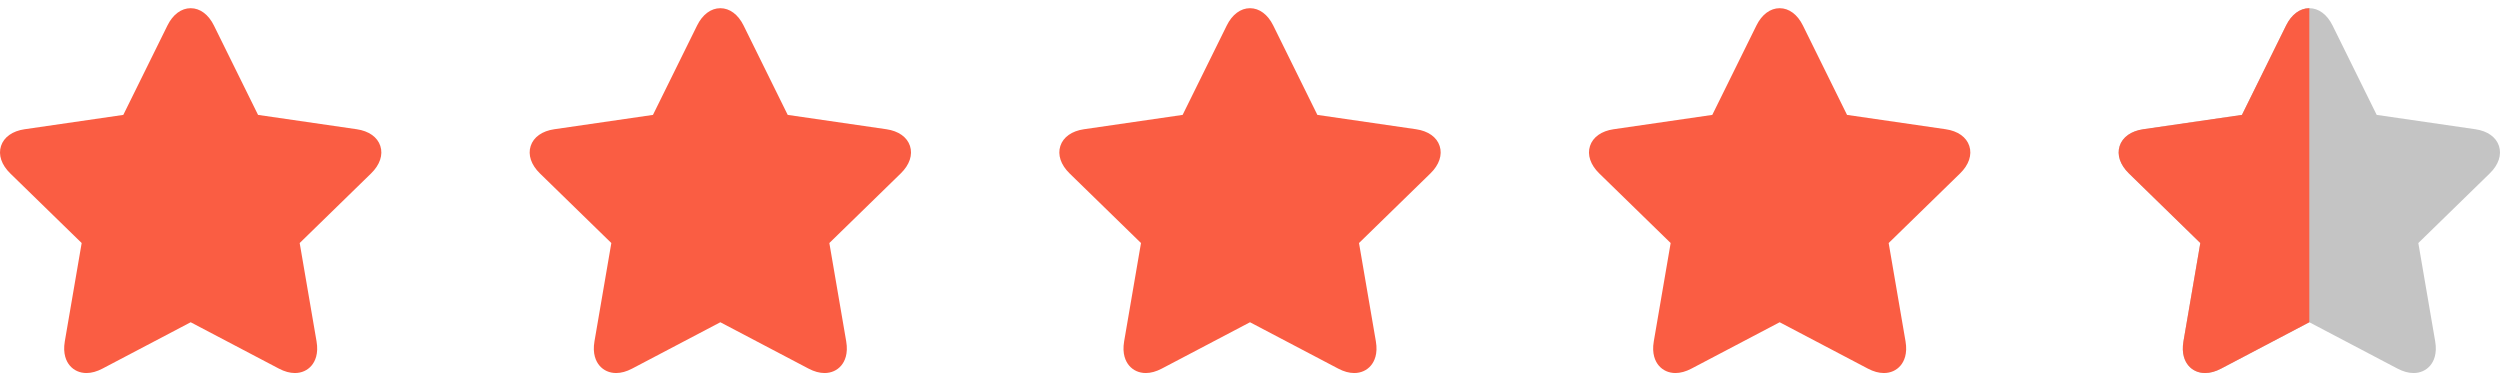
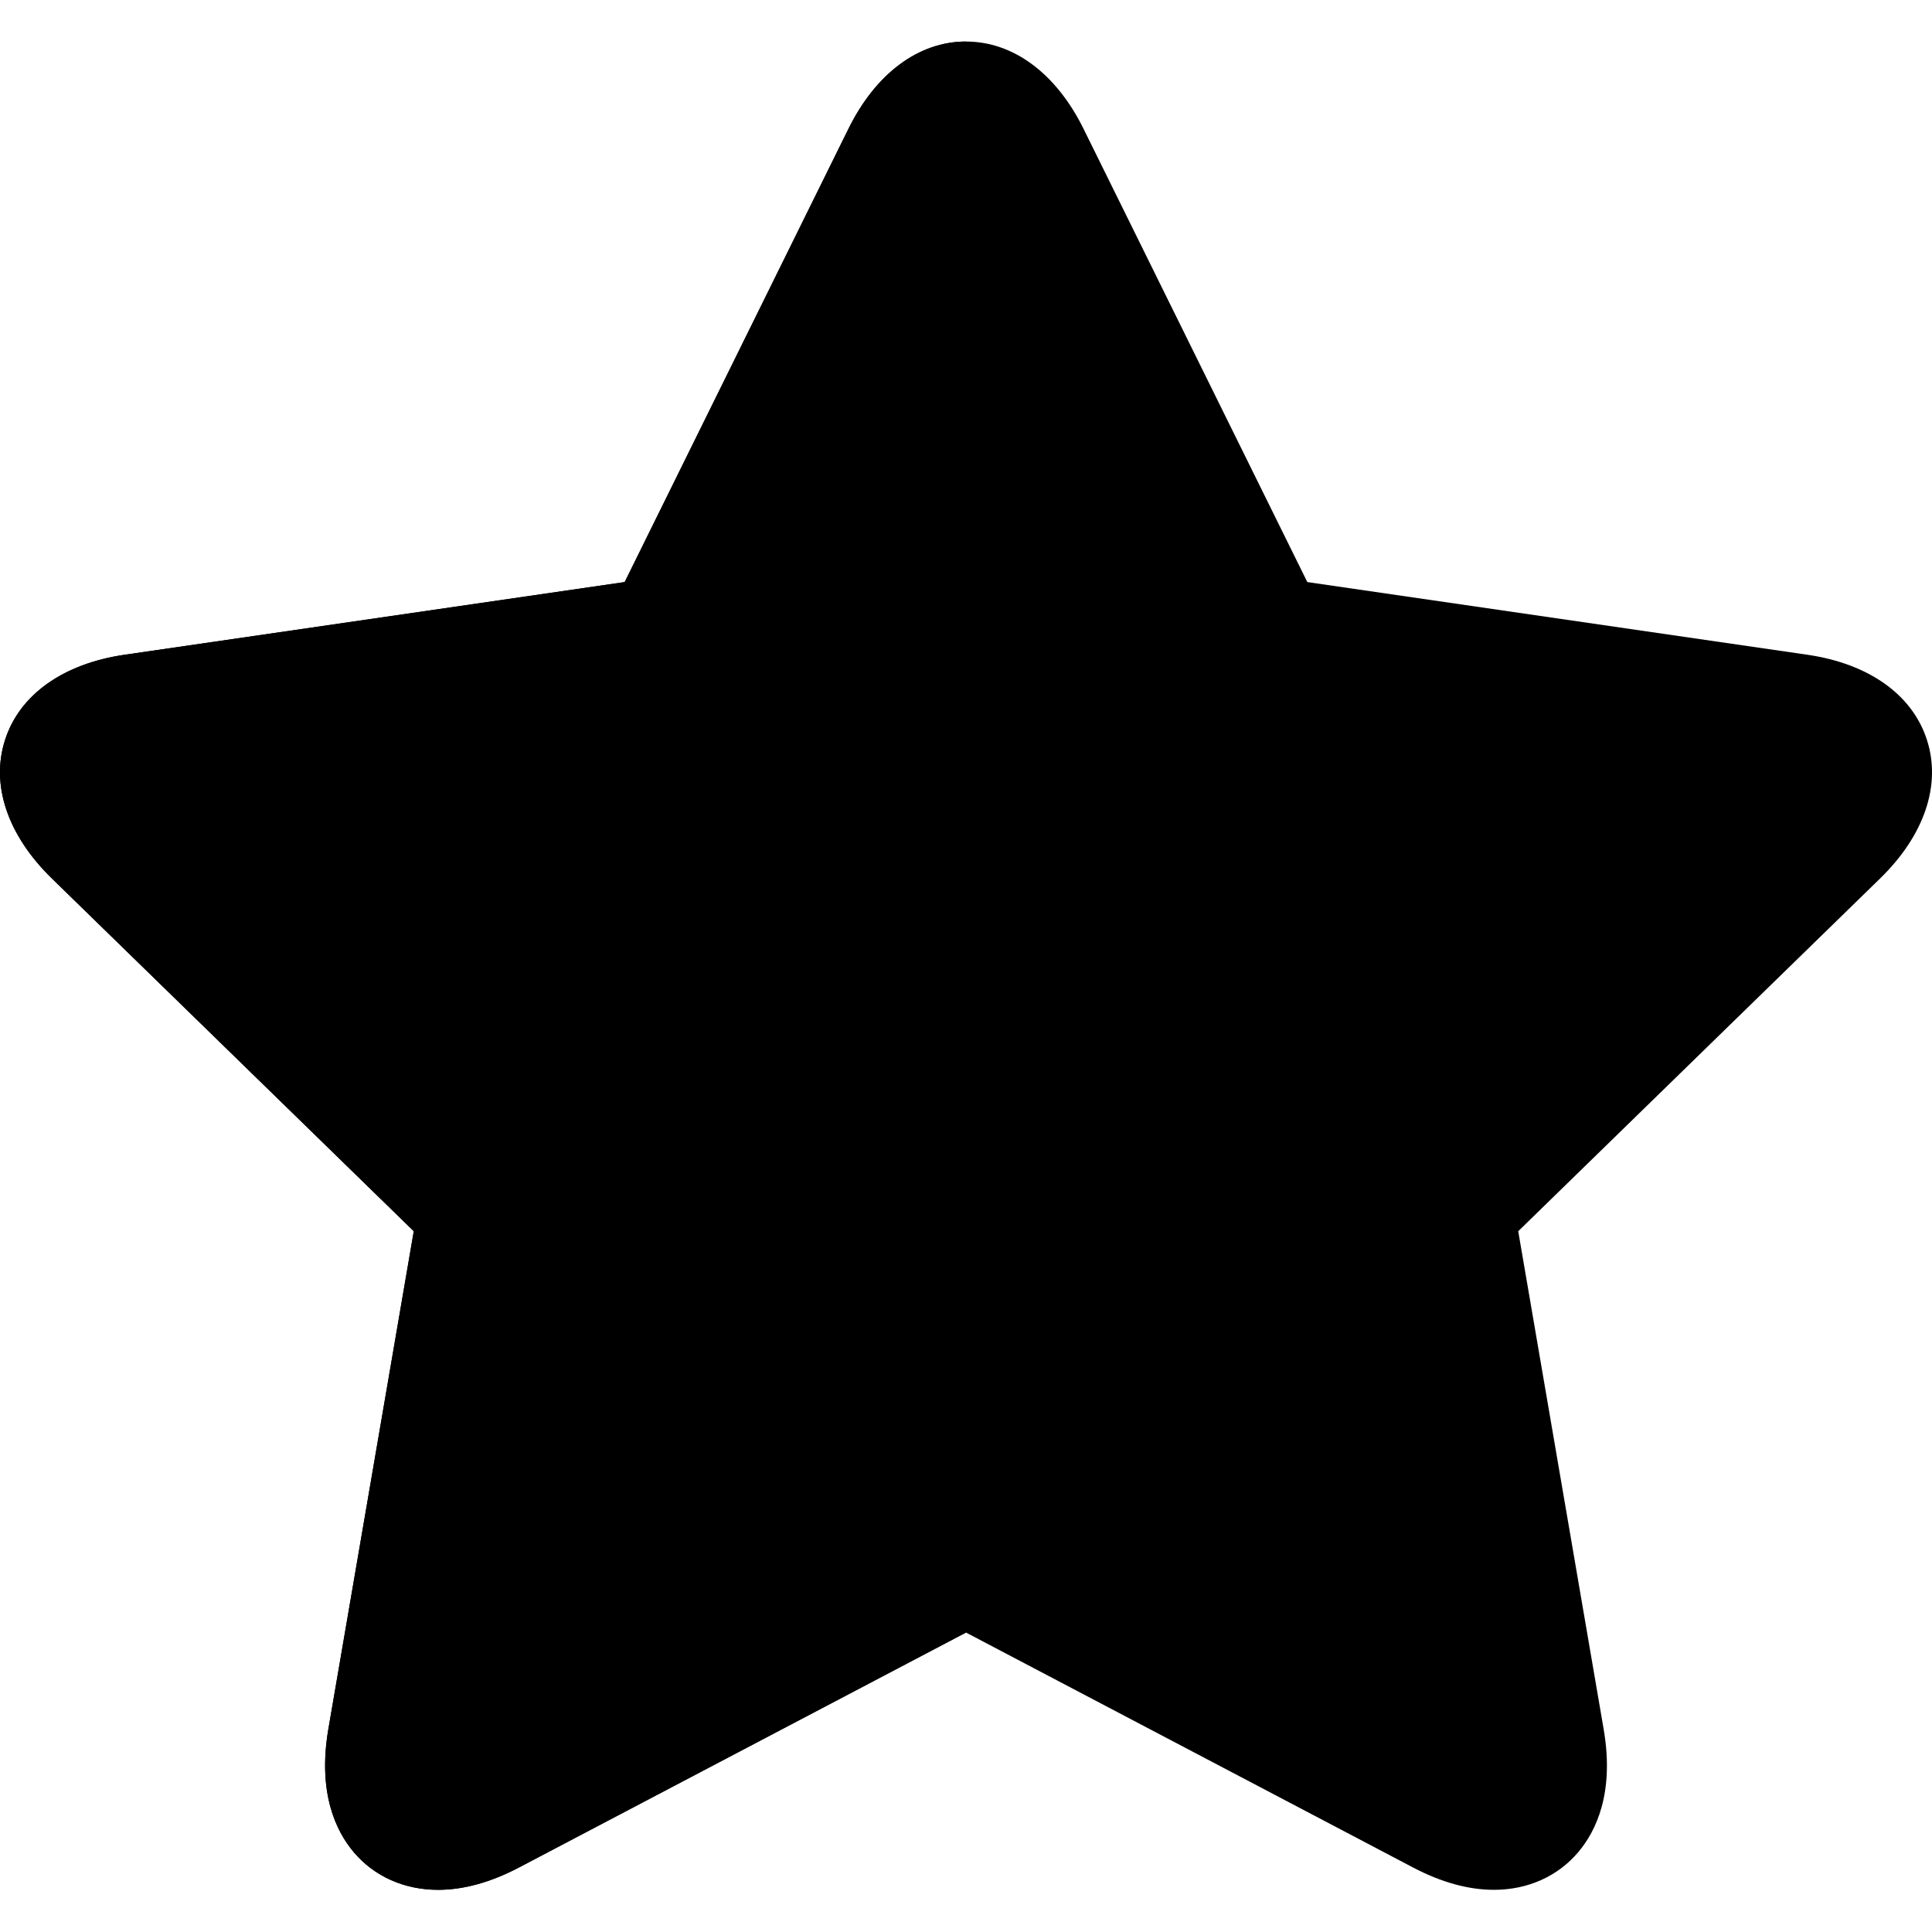
- <svg xmlns="http://www.w3.org/2000/svg" width="118" height="18" viewBox="0 0 118 18" fill="none">
-   <path d="M17.952 6.891C17.816 6.471 17.41 6.183 16.838 6.1L12.18 5.423L10.096 1.202C9.841 0.684 9.441 0.387 9 0.387C8.559 0.387 8.159 0.684 7.904 1.202L5.82 5.423L1.162 6.1C0.59 6.183 0.184 6.471 0.048 6.891C-0.089 7.311 0.07 7.782 0.484 8.185L3.855 11.471L3.059 16.111C2.958 16.705 3.131 17.06 3.294 17.254C3.486 17.482 3.766 17.607 4.082 17.607C4.319 17.607 4.572 17.537 4.833 17.4L9 15.21L13.167 17.4C13.428 17.537 13.681 17.607 13.918 17.607H13.919C14.234 17.607 14.514 17.482 14.706 17.254C14.869 17.06 15.043 16.705 14.941 16.111L14.145 11.471L17.516 8.185C17.93 7.782 18.089 7.311 17.952 6.891Z" fill="#FA5D43" />
-   <path d="M67.952 6.891C67.816 6.471 67.41 6.183 66.838 6.1L62.18 5.423L60.096 1.202C59.841 0.684 59.441 0.387 59 0.387C58.559 0.387 58.159 0.684 57.904 1.202L55.82 5.423L51.162 6.1C50.59 6.183 50.184 6.471 50.048 6.891C49.911 7.311 50.071 7.782 50.484 8.185L53.855 11.471L53.059 16.111C52.958 16.705 53.131 17.06 53.294 17.254C53.486 17.482 53.766 17.607 54.082 17.607C54.319 17.607 54.572 17.537 54.833 17.4L59 15.21L63.167 17.4C63.428 17.537 63.681 17.607 63.918 17.607H63.919C64.234 17.607 64.514 17.482 64.706 17.254C64.869 17.06 65.043 16.705 64.941 16.111L64.145 11.471L67.516 8.185C67.93 7.782 68.089 7.311 67.952 6.891Z" fill="#FA5D43" />
-   <path d="M42.952 6.891C42.816 6.471 42.41 6.183 41.839 6.1L37.18 5.423L35.096 1.202C34.841 0.684 34.441 0.387 34 0.387C33.559 0.387 33.159 0.684 32.904 1.202L30.82 5.423L26.162 6.1C25.59 6.183 25.184 6.471 25.048 6.891C24.911 7.311 25.07 7.782 25.484 8.185L28.855 11.471L28.059 16.111C27.957 16.705 28.131 17.06 28.294 17.254C28.486 17.482 28.766 17.607 29.082 17.607C29.319 17.607 29.572 17.537 29.833 17.4L34 15.21L38.167 17.4C38.428 17.537 38.681 17.607 38.918 17.607H38.919C39.234 17.607 39.514 17.482 39.706 17.254C39.869 17.06 40.043 16.705 39.941 16.111L39.145 11.471L42.516 8.185C42.93 7.782 43.089 7.311 42.952 6.891Z" fill="#FA5D43" />
-   <path d="M92.952 6.891C92.816 6.471 92.41 6.183 91.838 6.1L87.18 5.423L85.096 1.202C84.841 0.684 84.441 0.387 84 0.387C83.559 0.387 83.159 0.684 82.904 1.202L80.82 5.423L76.162 6.1C75.59 6.183 75.184 6.471 75.048 6.891C74.911 7.311 75.07 7.782 75.484 8.185L78.855 11.471L78.059 16.111C77.957 16.705 78.131 17.06 78.294 17.254C78.486 17.482 78.766 17.607 79.082 17.607C79.319 17.607 79.572 17.537 79.833 17.4L84 15.21L88.167 17.4C88.428 17.537 88.681 17.607 88.918 17.607H88.919C89.234 17.607 89.514 17.482 89.706 17.254C89.869 17.06 90.043 16.705 89.941 16.111L89.145 11.471L92.516 8.185C92.93 7.782 93.089 7.311 92.952 6.891Z" fill="#FA5D43" />
-   <path d="M117.952 6.891C117.816 6.471 117.41 6.183 116.838 6.1L112.18 5.423L110.096 1.202C109.841 0.684 109.441 0.387 109 0.387C108.559 0.387 108.159 0.684 107.904 1.202L105.82 5.423L101.162 6.1C100.59 6.183 100.184 6.471 100.048 6.891C99.911 7.311 100.07 7.782 100.484 8.185L103.855 11.471L103.059 16.111C102.958 16.705 103.131 17.06 103.294 17.254C103.486 17.482 103.766 17.607 104.082 17.607C104.319 17.607 104.572 17.537 104.833 17.4L109 15.21L113.167 17.4C113.428 17.537 113.681 17.607 113.918 17.607H113.919C114.234 17.607 114.514 17.482 114.706 17.254C114.869 17.06 115.043 16.705 114.941 16.111L114.145 11.471L117.516 8.185C117.93 7.782 118.089 7.311 117.952 6.891Z" fill="#C4C4C4" />
-   <path fill-rule="evenodd" clip-rule="evenodd" d="M109 0.387C108.559 0.387 108.159 0.684 107.904 1.202L105.82 5.423L101.162 6.1C100.59 6.183 100.184 6.471 100.048 6.891C99.911 7.311 100.07 7.782 100.484 8.185L103.855 11.471L103.059 16.111C102.958 16.705 103.131 17.06 103.294 17.254C103.486 17.482 103.766 17.607 104.082 17.607C104.319 17.607 104.572 17.537 104.833 17.4L109 15.21V0.387Z" fill="#FA5D43" />
+ <svg xmlns="http://www.w3.org/2000/svg" width="18" height="18" viewBox="0 0 18 18">
+   <path class="star-path" d="M17.952 6.891C17.816 6.471 17.41 6.183 16.838 6.1L12.18 5.423L10.096 1.202C9.841 0.684 9.441 0.387 9 0.387C8.559 0.387 8.159 0.684 7.904 1.202L5.82 5.423L1.162 6.1C0.59 6.183 0.184 6.471 0.048 6.891C-0.089 7.311 0.07 7.782 0.484 8.185L3.855 11.471L3.059 16.111C2.958 16.705 3.131 17.06 3.294 17.254C3.486 17.482 3.766 17.607 4.082 17.607C4.319 17.607 4.572 17.537 4.833 17.4L9 15.21L13.167 17.4C13.428 17.537 13.681 17.607 13.918 17.607H13.919C14.234 17.607 14.514 17.482 14.706 17.254C14.869 17.06 15.043 16.705 14.941 16.111L14.145 11.471L17.516 8.185C17.93 7.782 18.089 7.311 17.952 6.891Z" />
+   <path class="star-path-evenodd" fill-rule="evenodd" clip-rule="evenodd" d="M9 0.387C8.559 0.387 8.159 0.684 7.904 1.202L5.82 5.423L1.162 6.1C0.59 6.183 0.184 6.471 0.048 6.891C-0.089 7.311 0.07 7.782 0.484 8.185L3.855 11.471L3.059 16.111C2.958 16.705 3.131 17.06 3.294 17.254C3.486 17.482 3.766 17.607 4.082 17.607C4.319 17.607 4.572 17.537 4.833 17.4L9 15.21V0.387Z" />
</svg>
